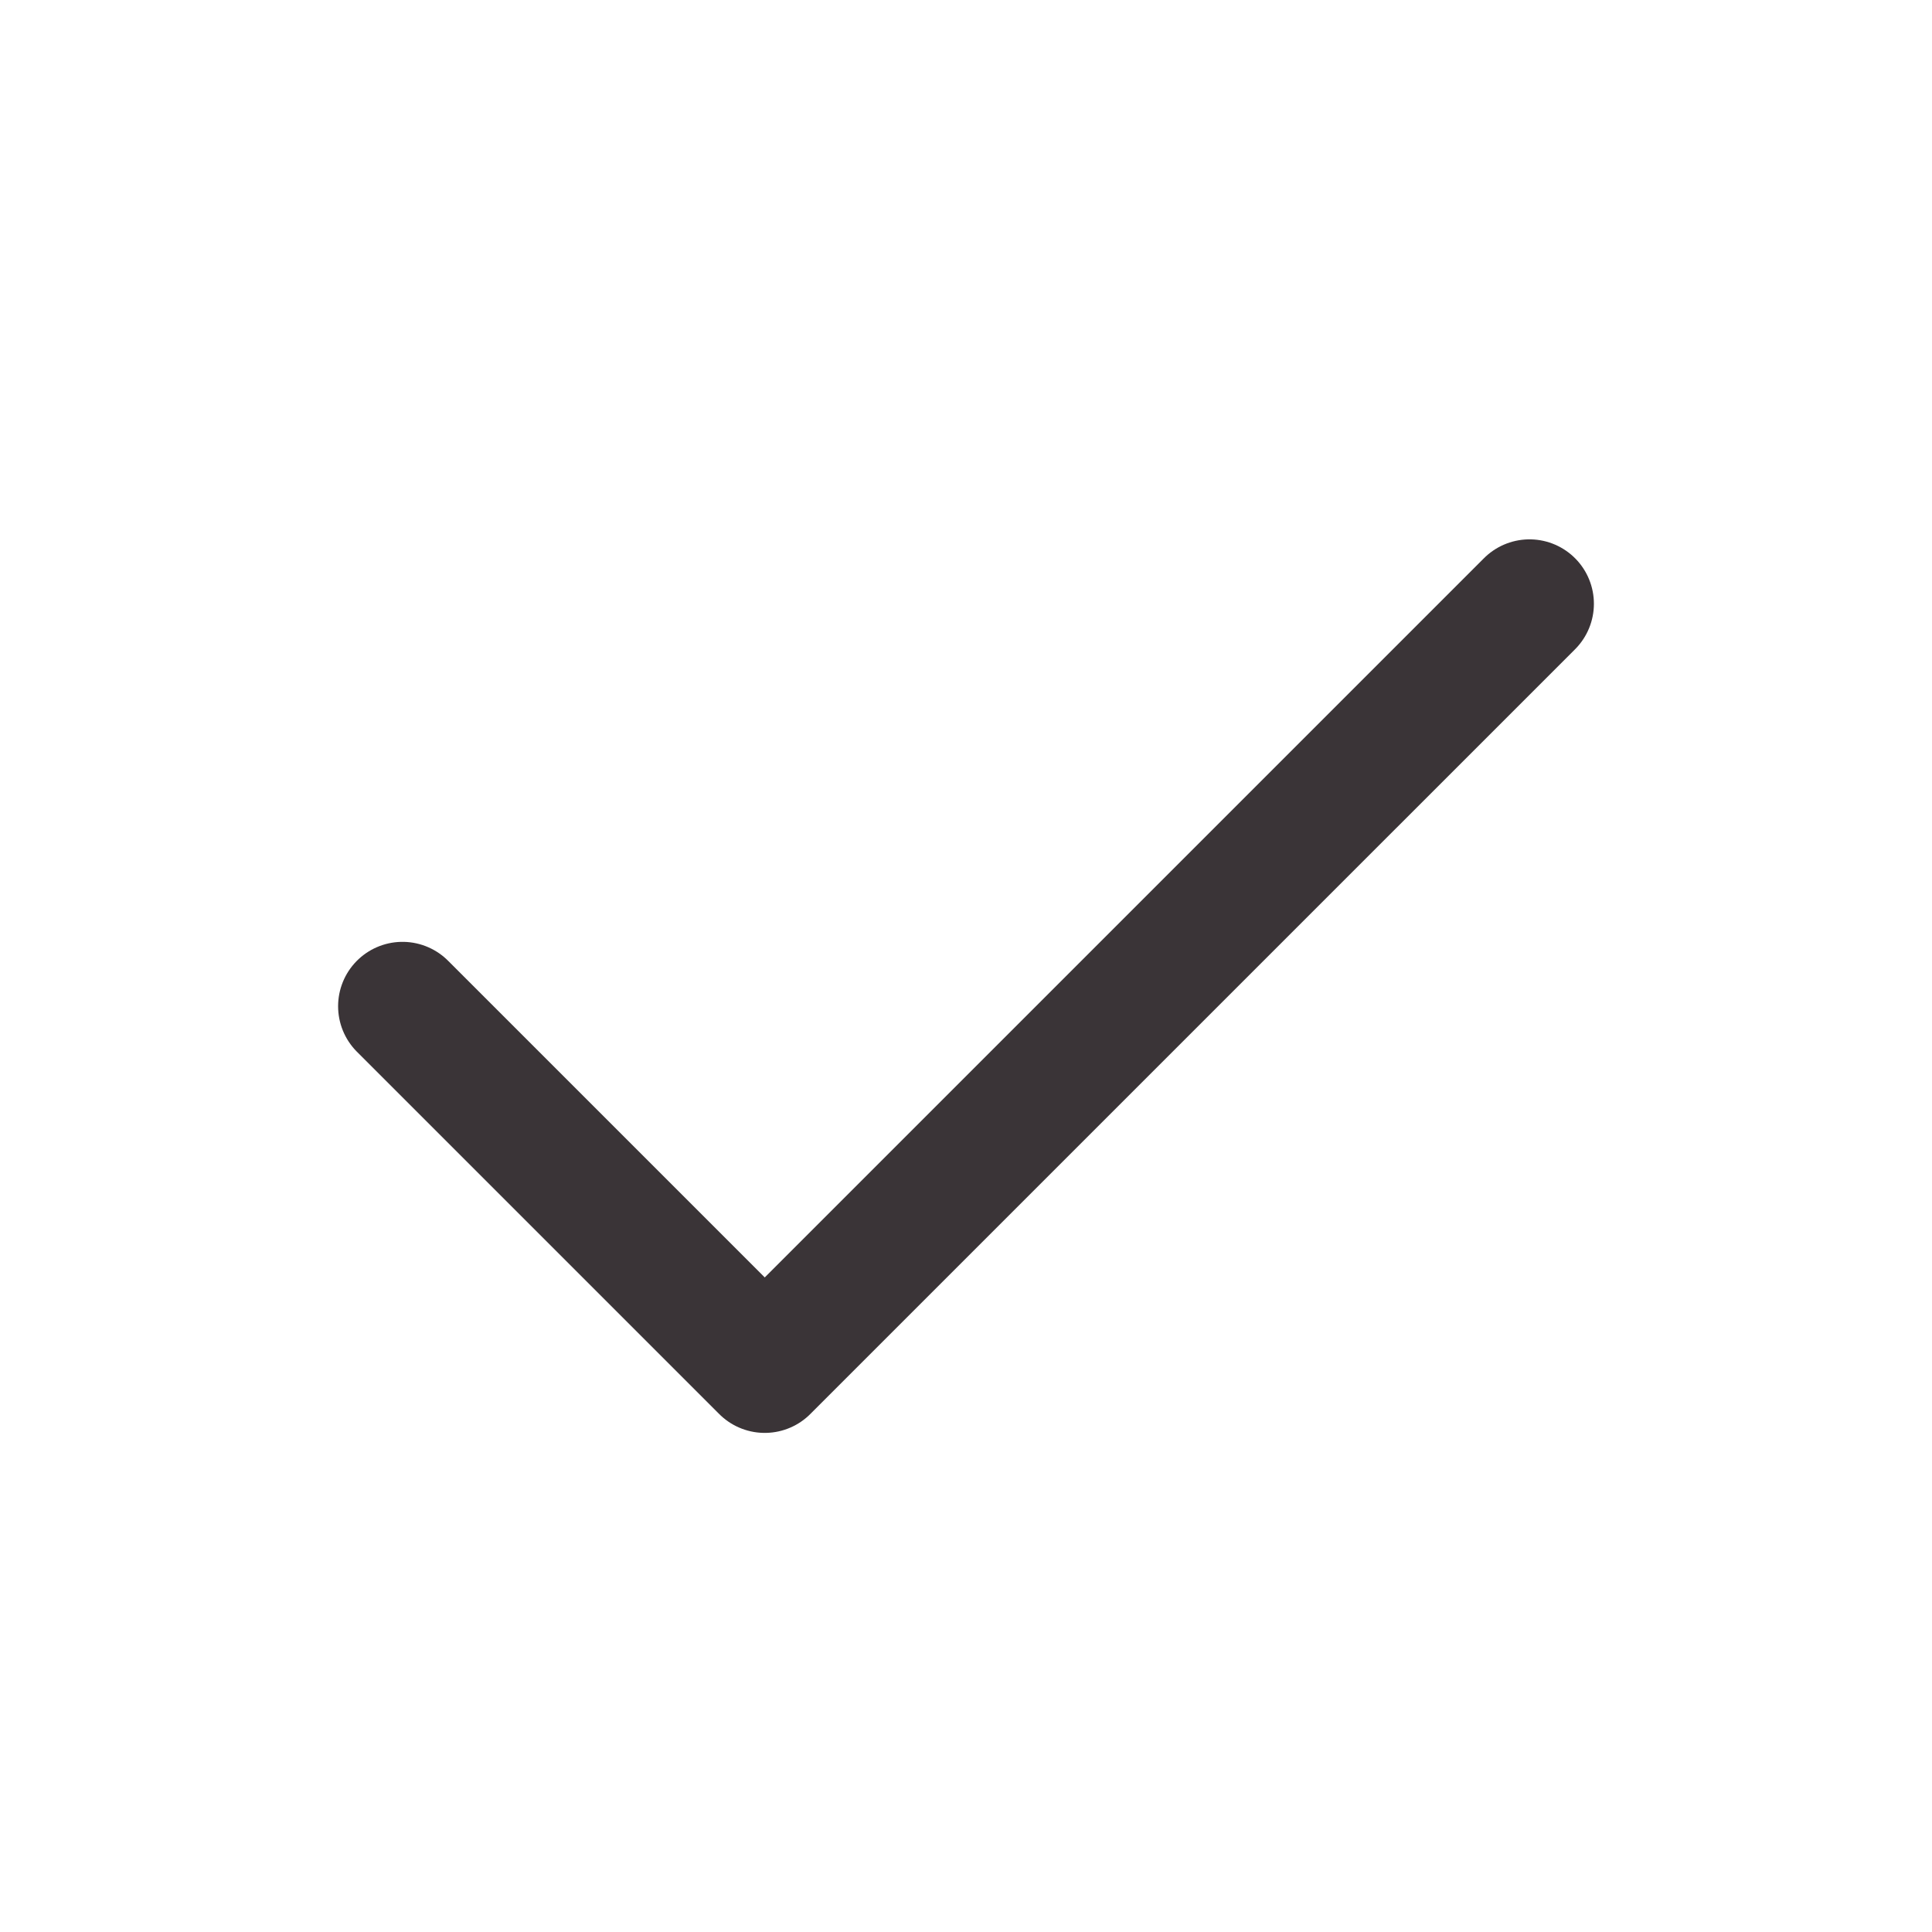
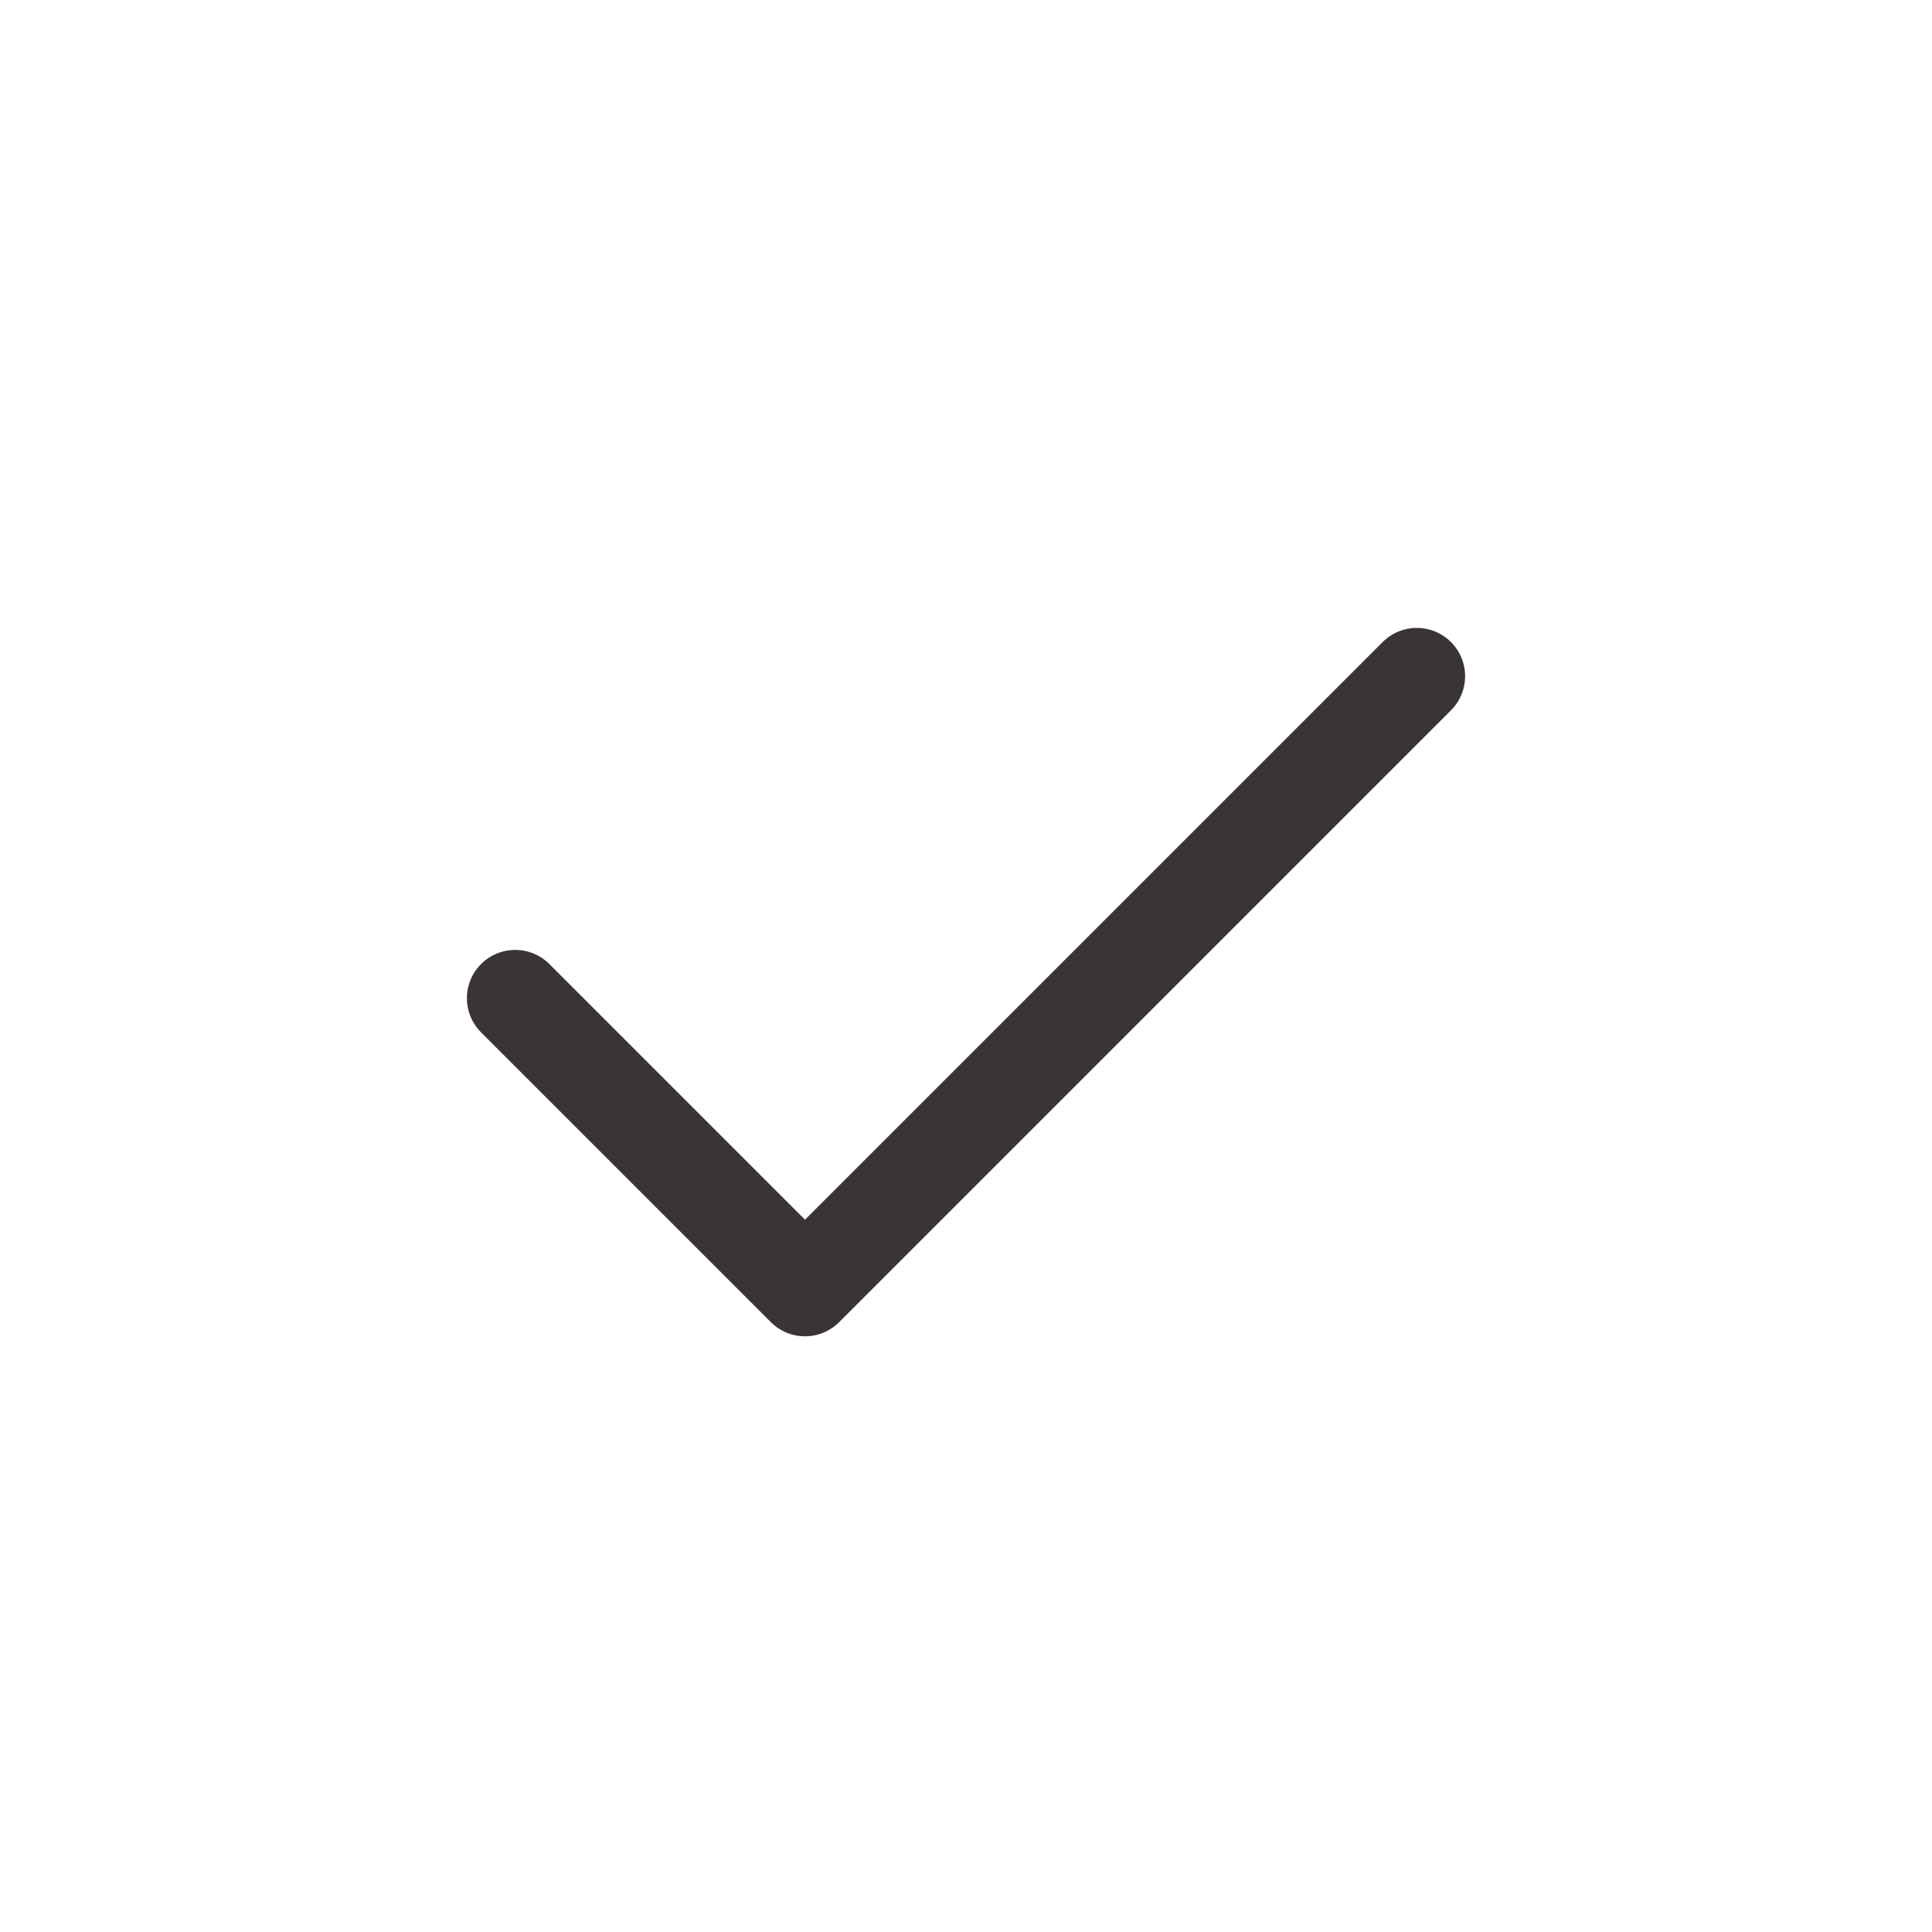
<svg xmlns="http://www.w3.org/2000/svg" viewBox="0 0 24 24" width="24" height="24">
-   <path d="M5 12.5l4.5 4.5L19 7.5" fill="none" stroke="#3A3437" stroke-width="1.6" stroke-linecap="round" stroke-linejoin="round" />
+   <path d="M5 12.5l4.5 4.5L19 7.5" transform="translate(2.4 2.4) scale(.8)" fill="none" stroke="#3A3437" stroke-width="1.5" stroke-linecap="round" stroke-linejoin="round" />
</svg>
